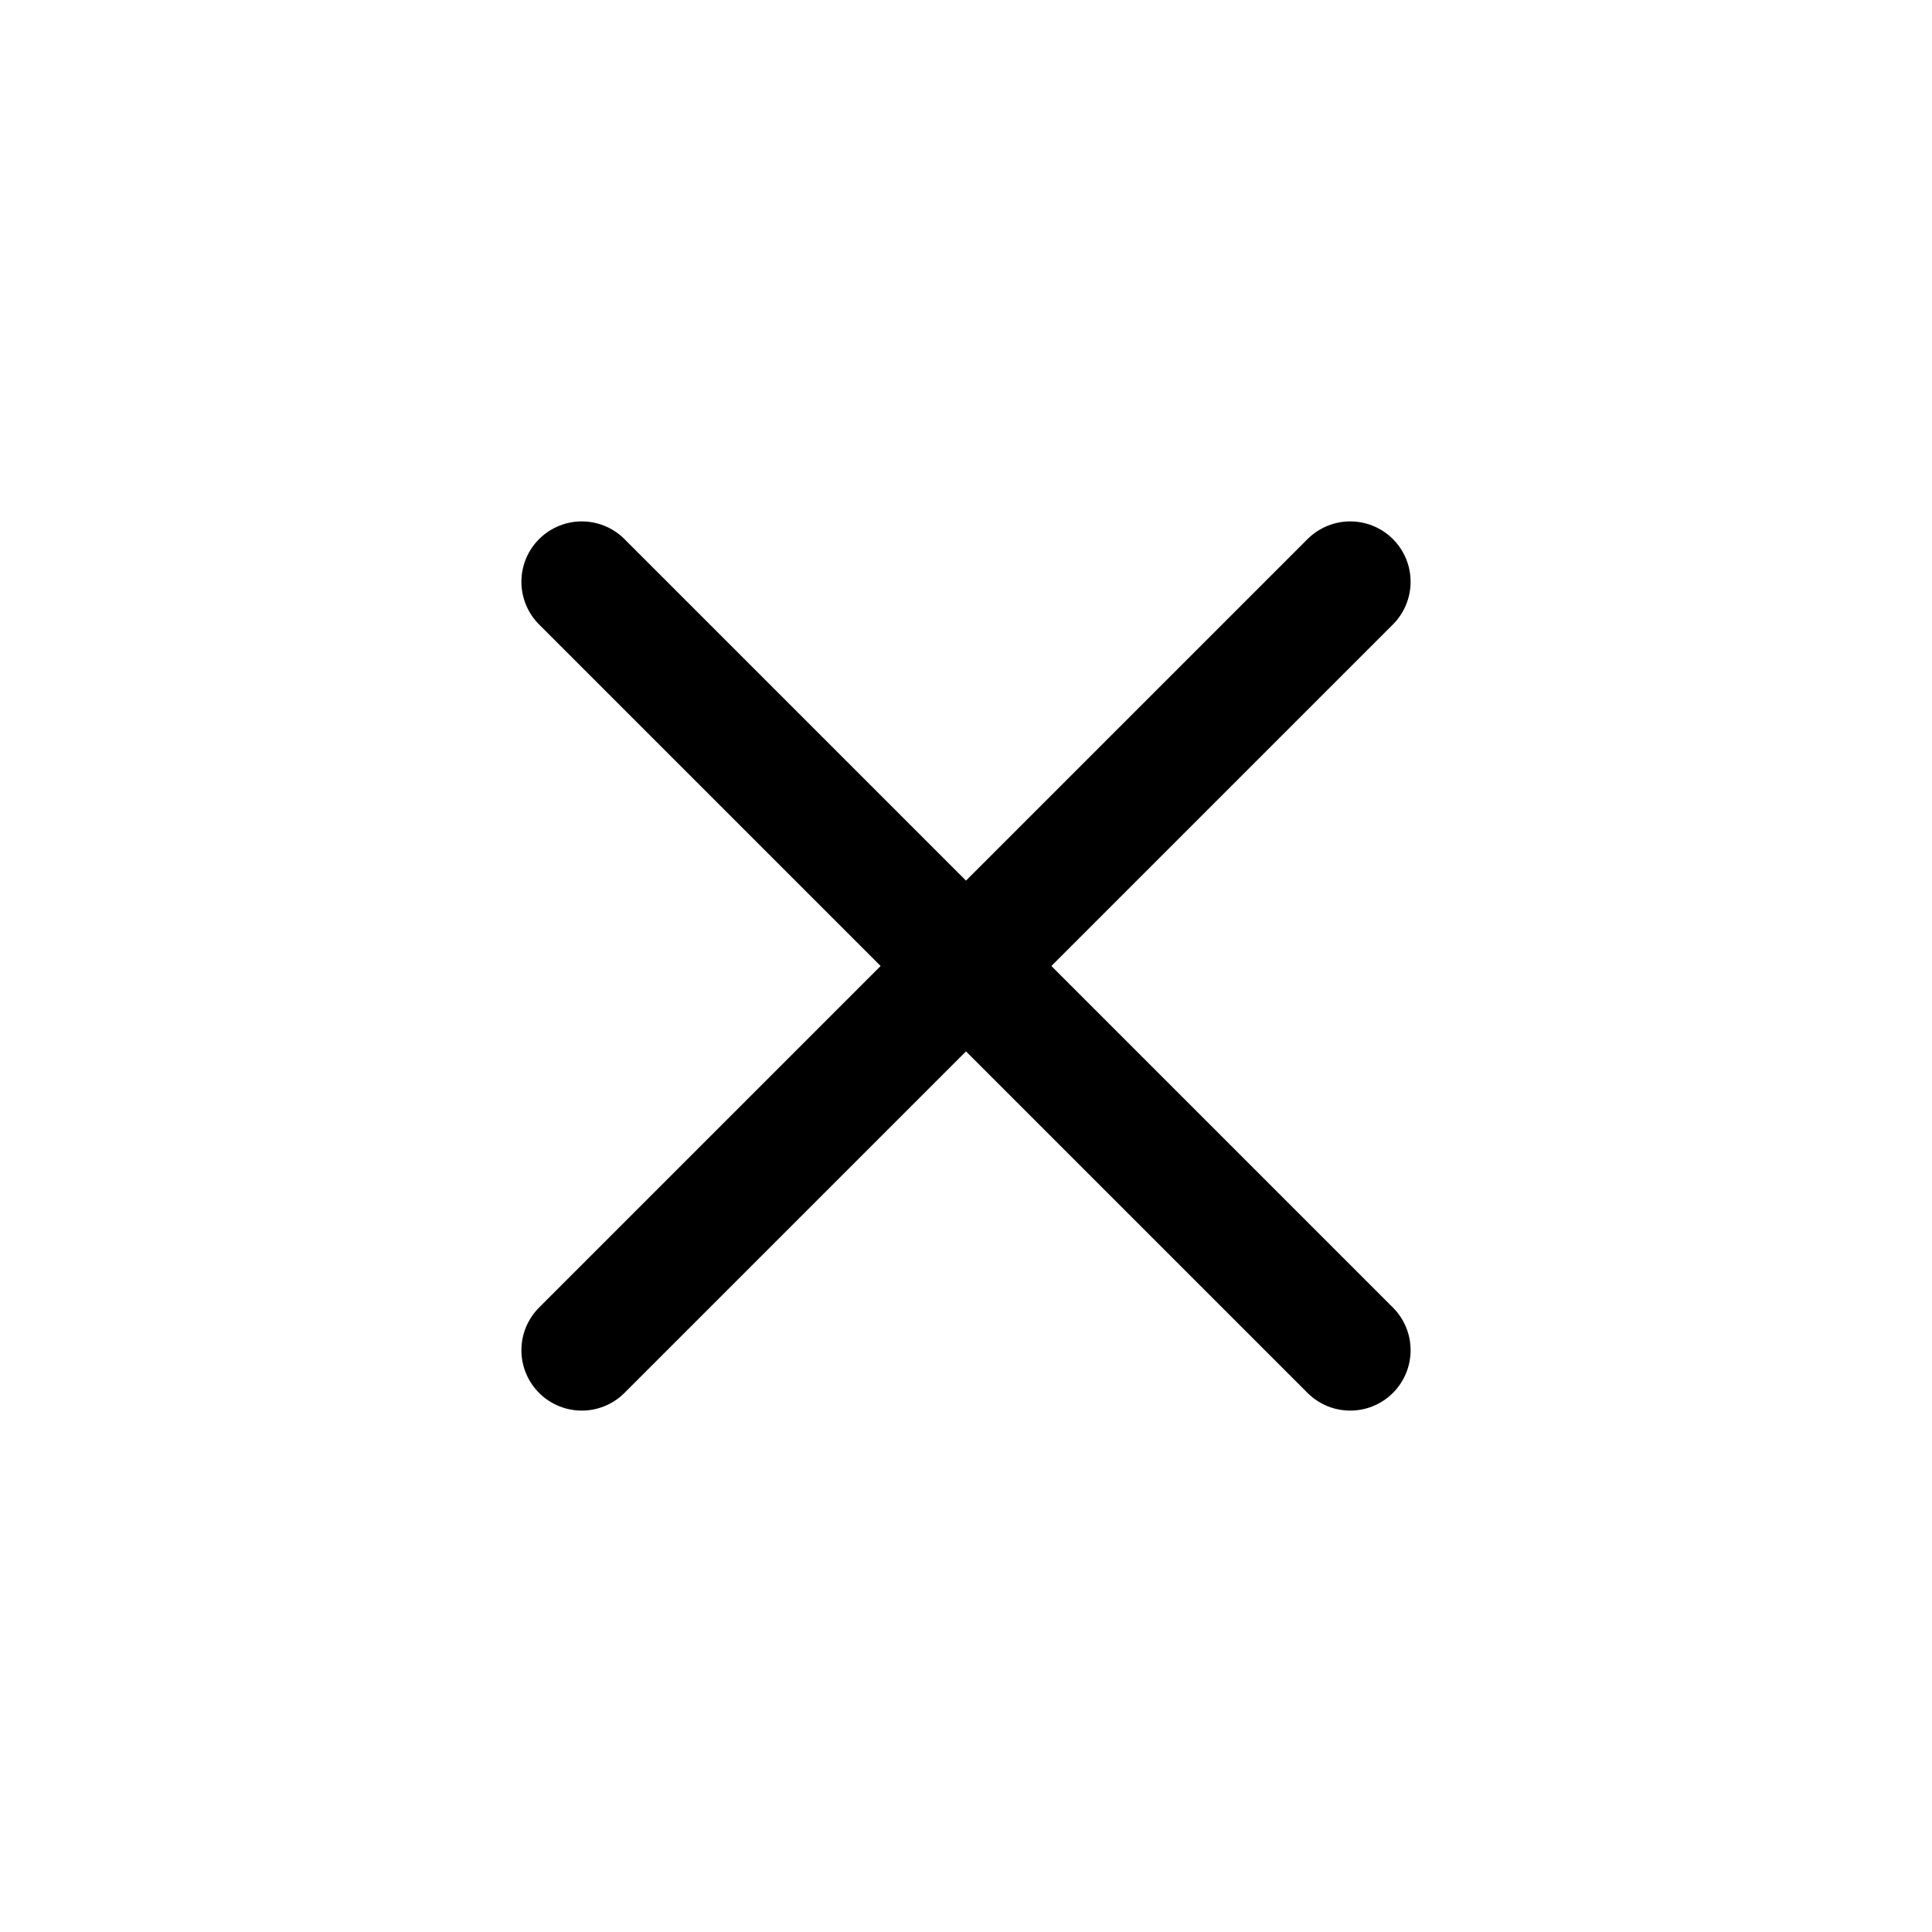
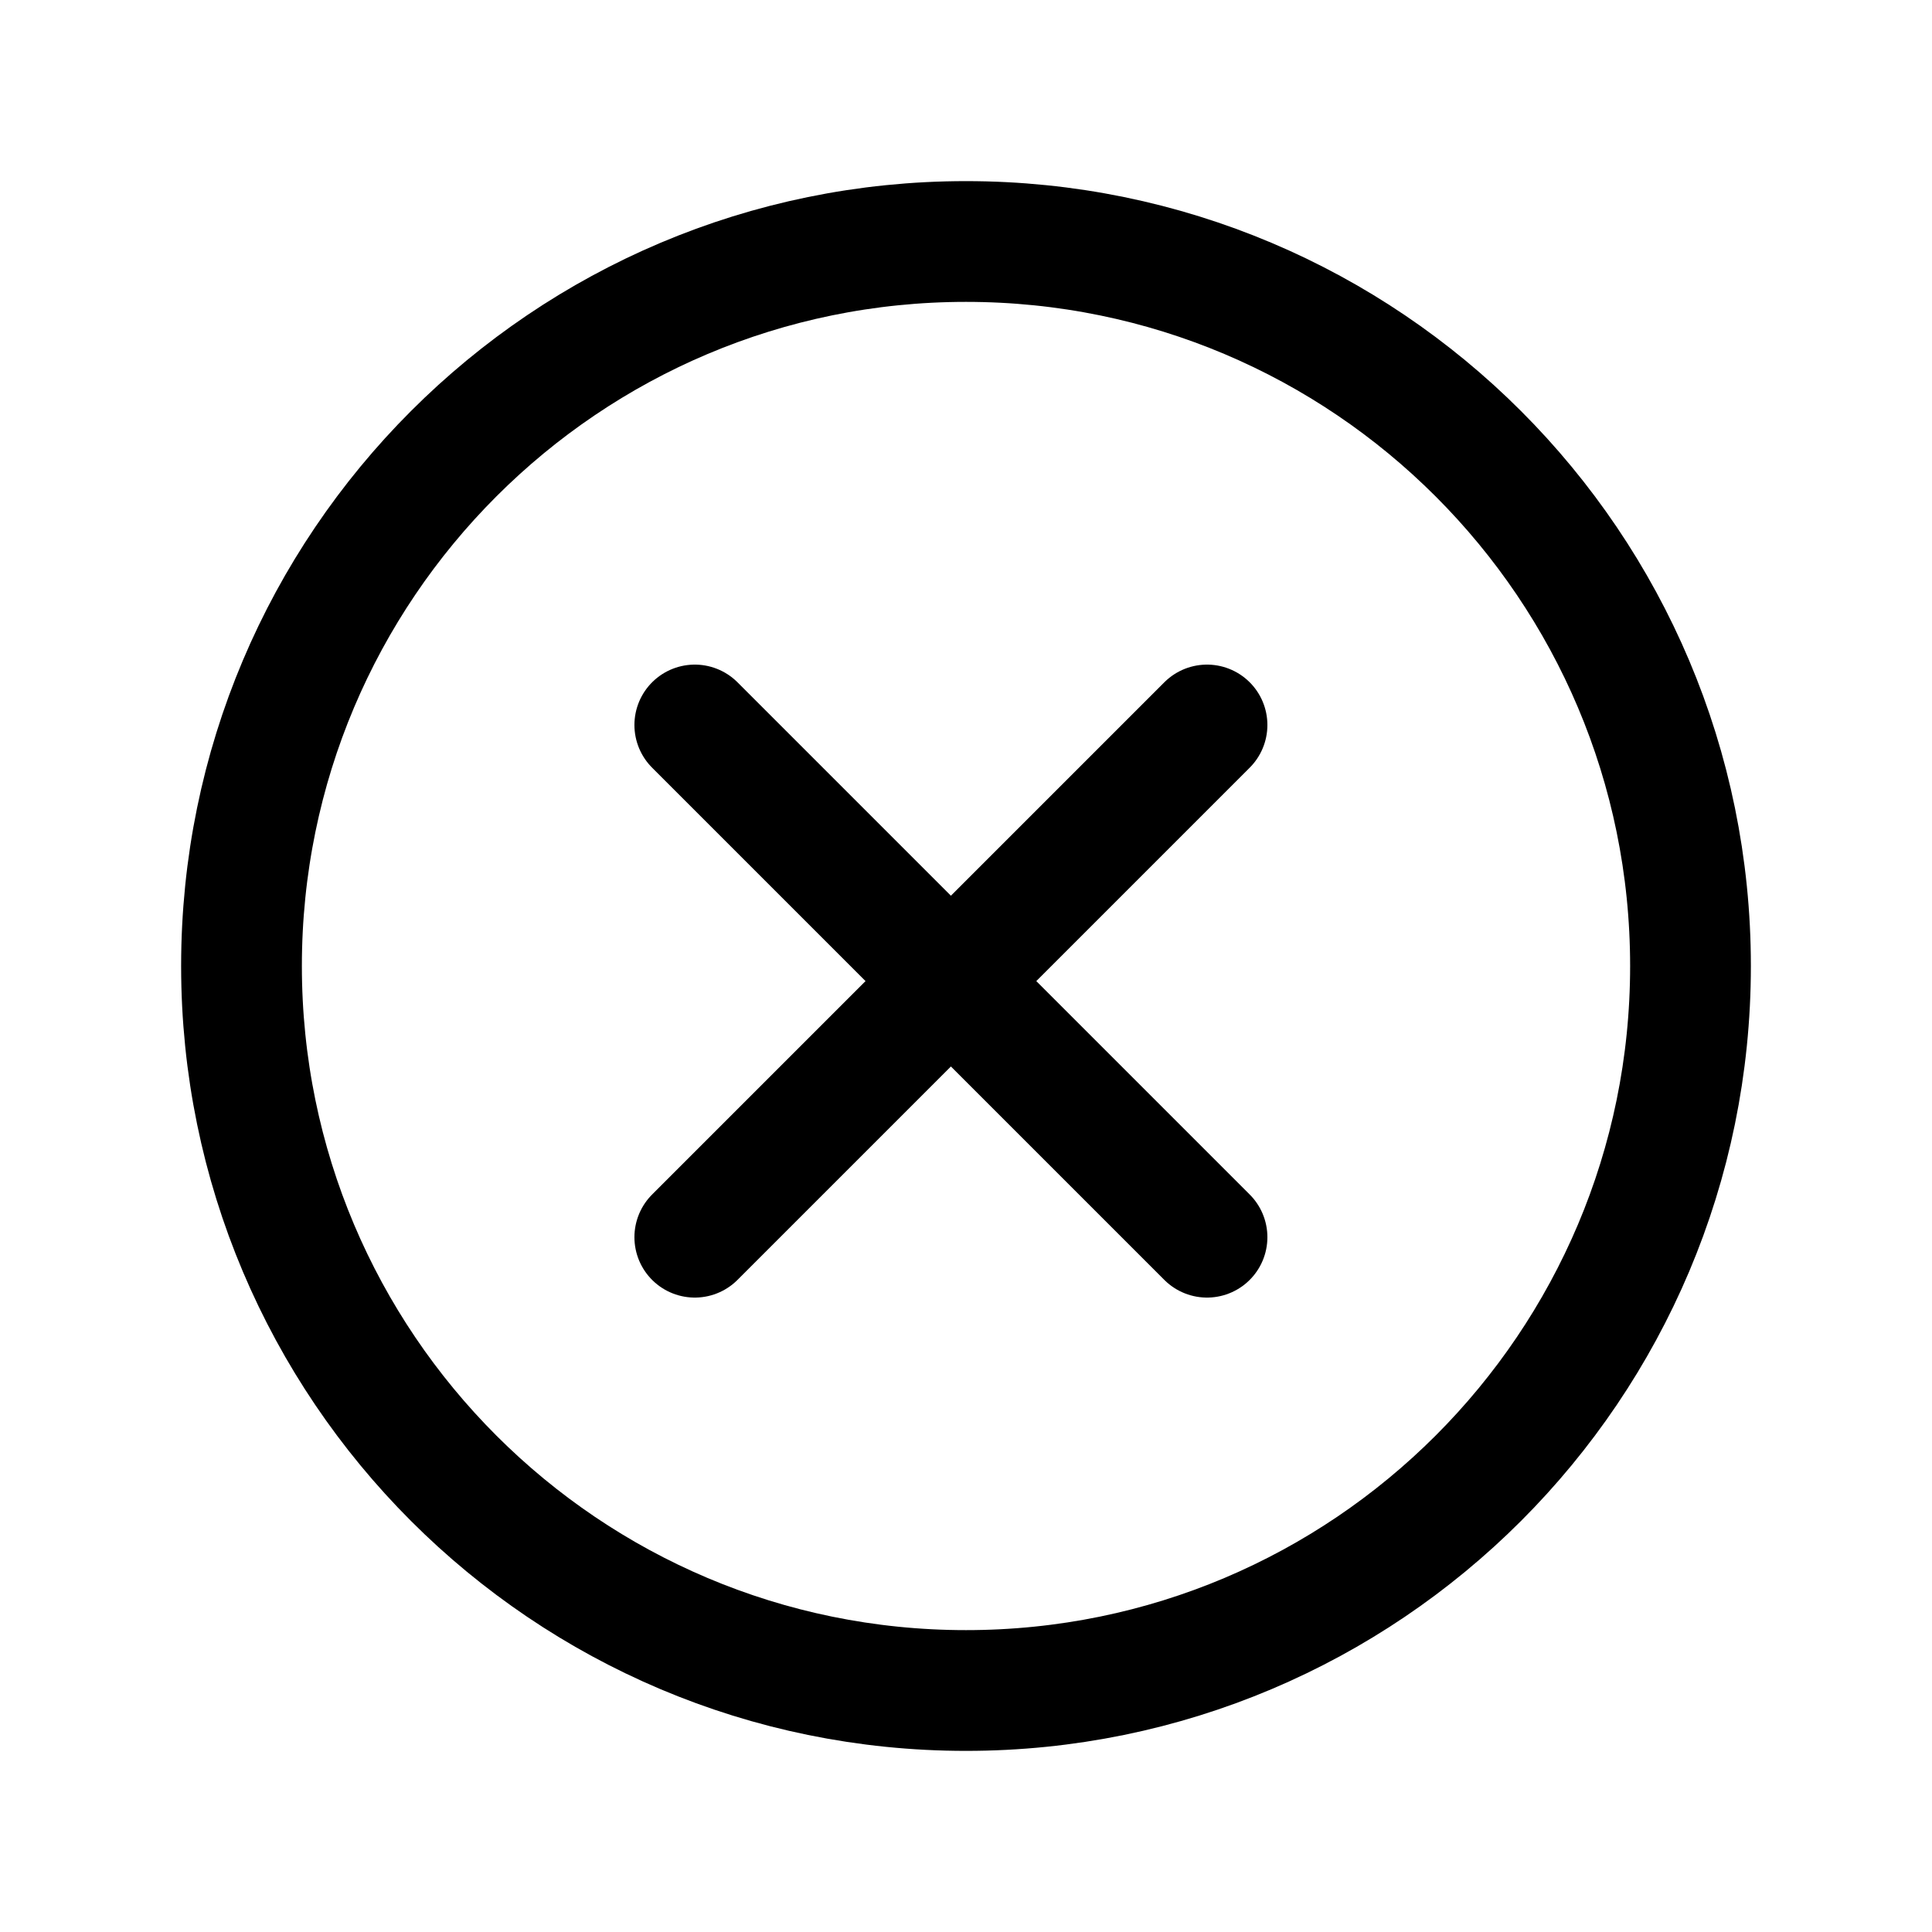
<svg xmlns="http://www.w3.org/2000/svg" width="16" height="16" viewBox="0 0 16 16" fill="none">
-   <path d="M11.182 4.818L4.818 11.182" stroke="black" stroke-linecap="round" stroke-linejoin="round" />
-   <path d="M11.182 11.182L4.818 4.818" stroke="black" stroke-linecap="round" stroke-linejoin="round" />
+   <circle cx="8" cy="8" r="6" stroke="black" stroke-linecap="round" stroke-linejoin="round" />
+   <path d="M9.996 6.004L5.754 10.246" stroke="black" stroke-linecap="round" stroke-linejoin="round" />
+   <path d="M9.996 10.246L5.754 6.004" stroke="black" stroke-linecap="round" stroke-linejoin="round" />
</svg>
